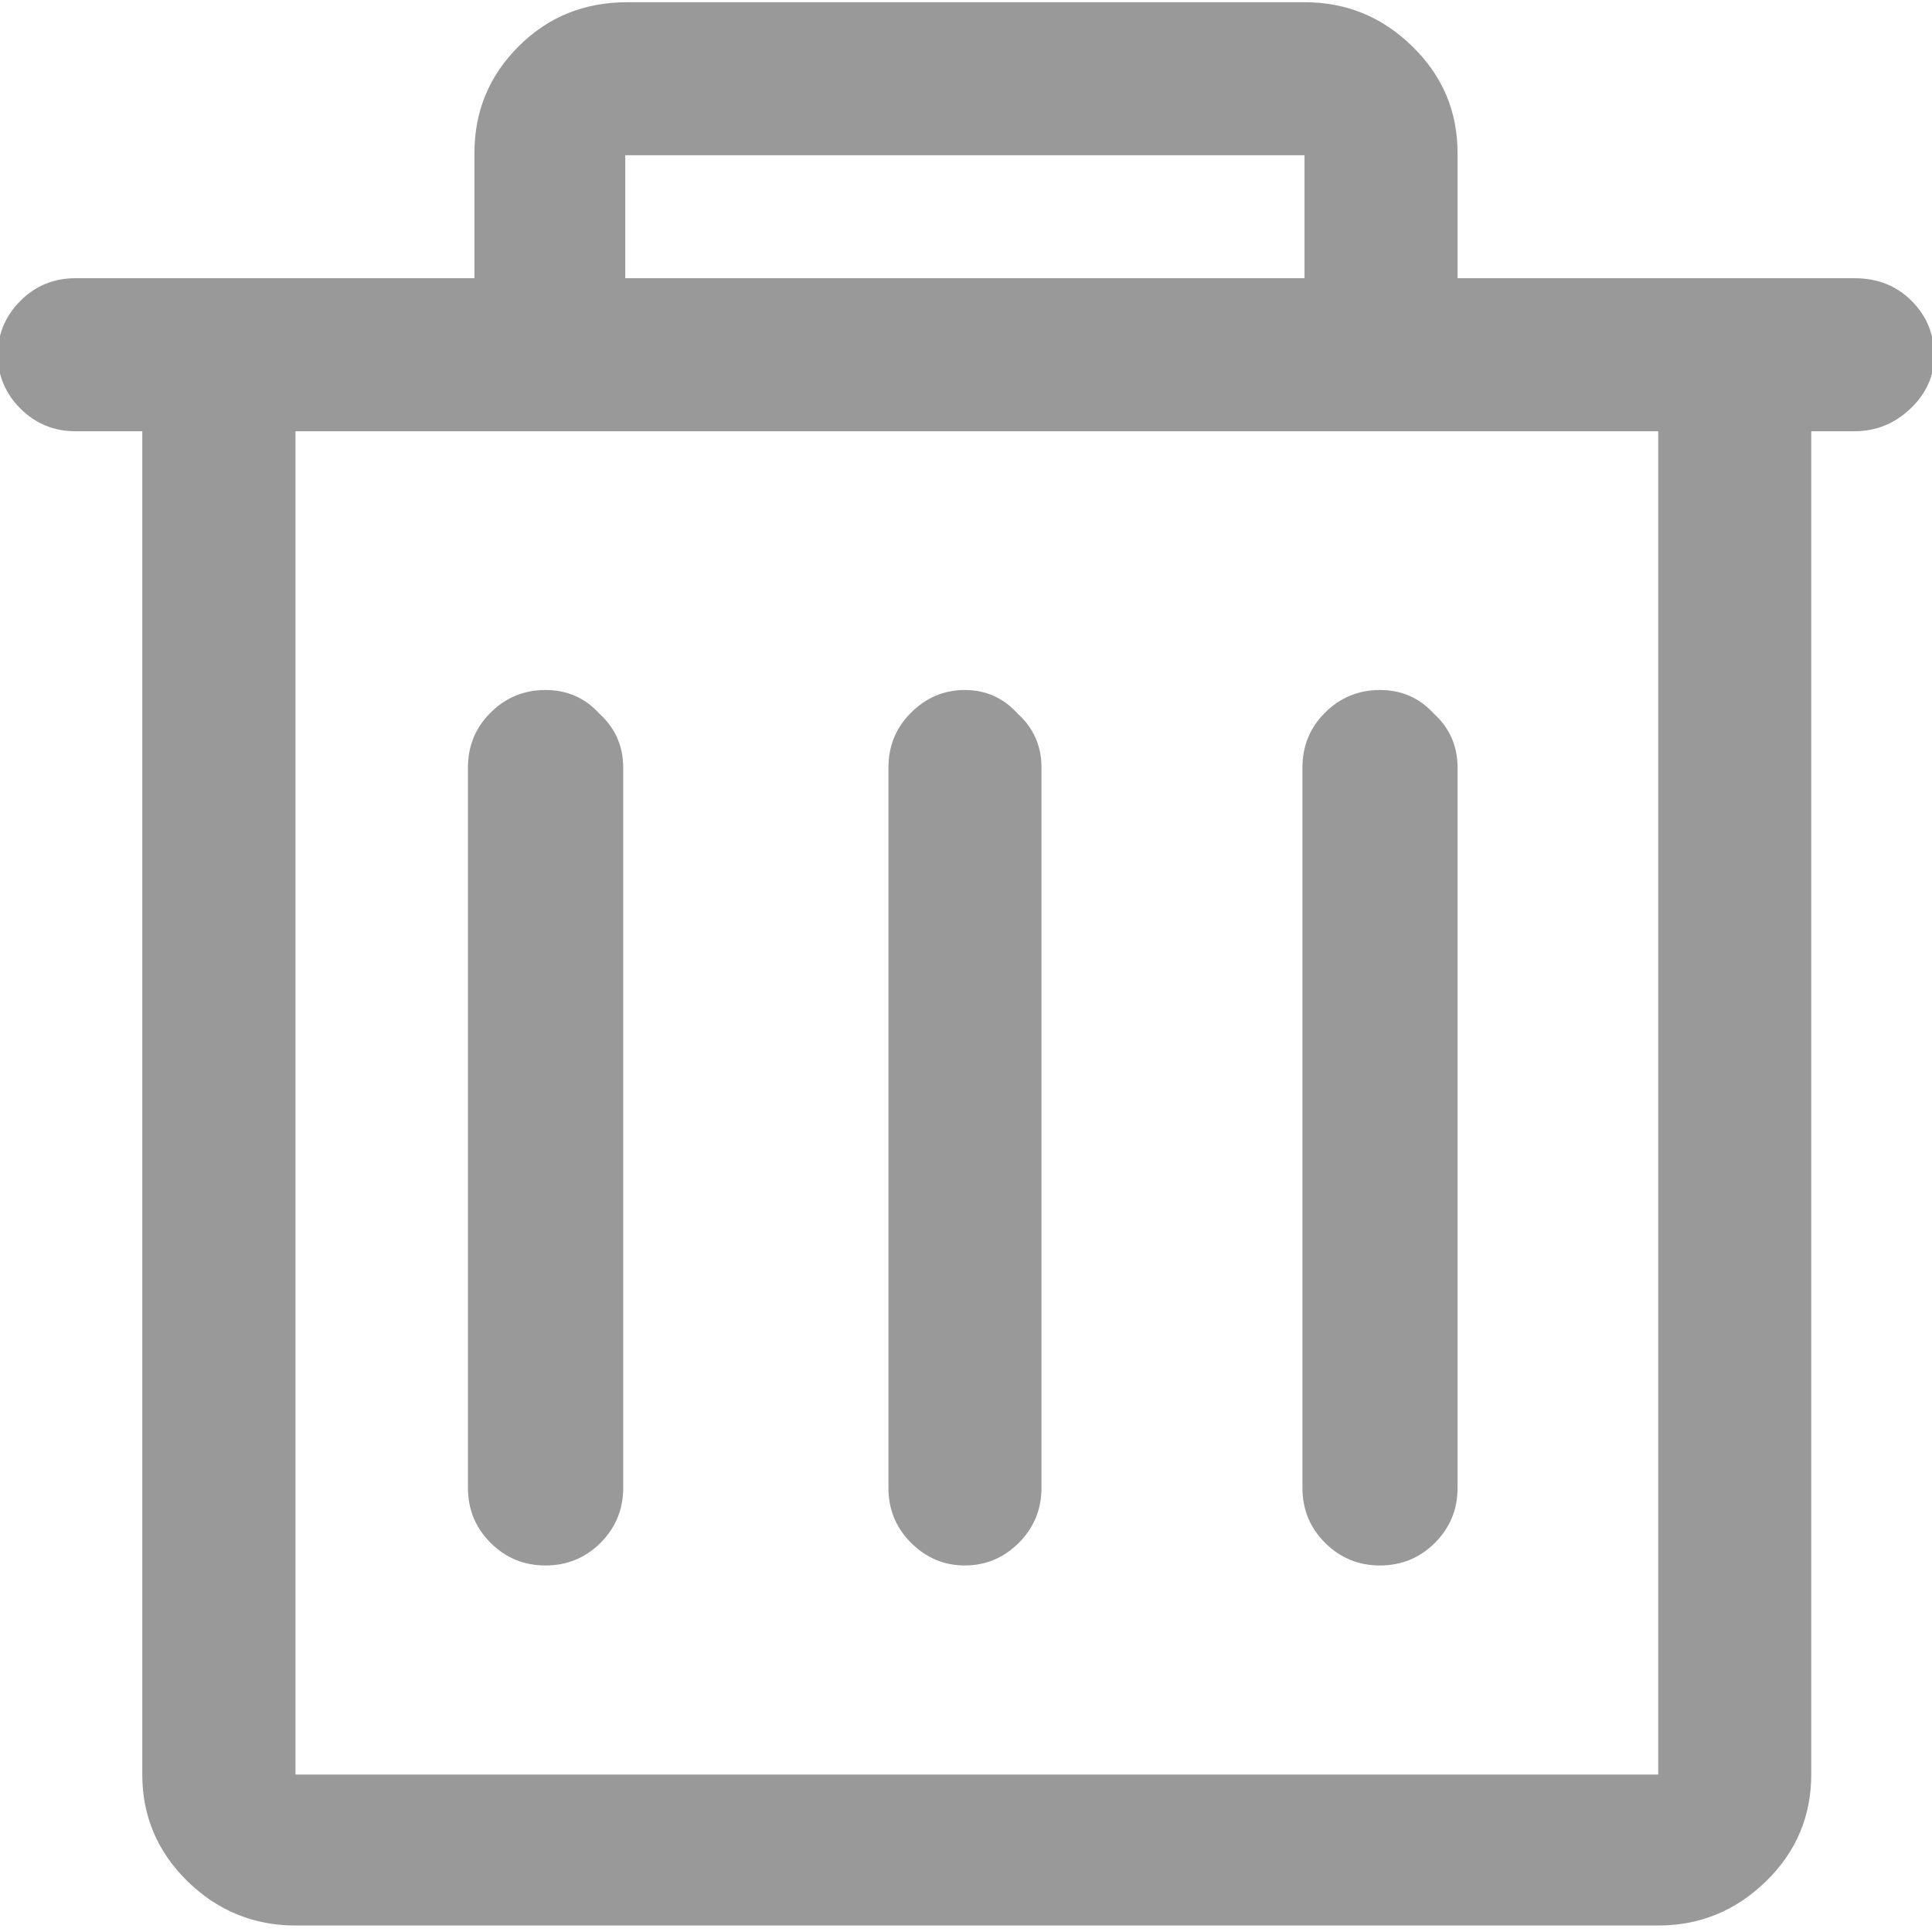
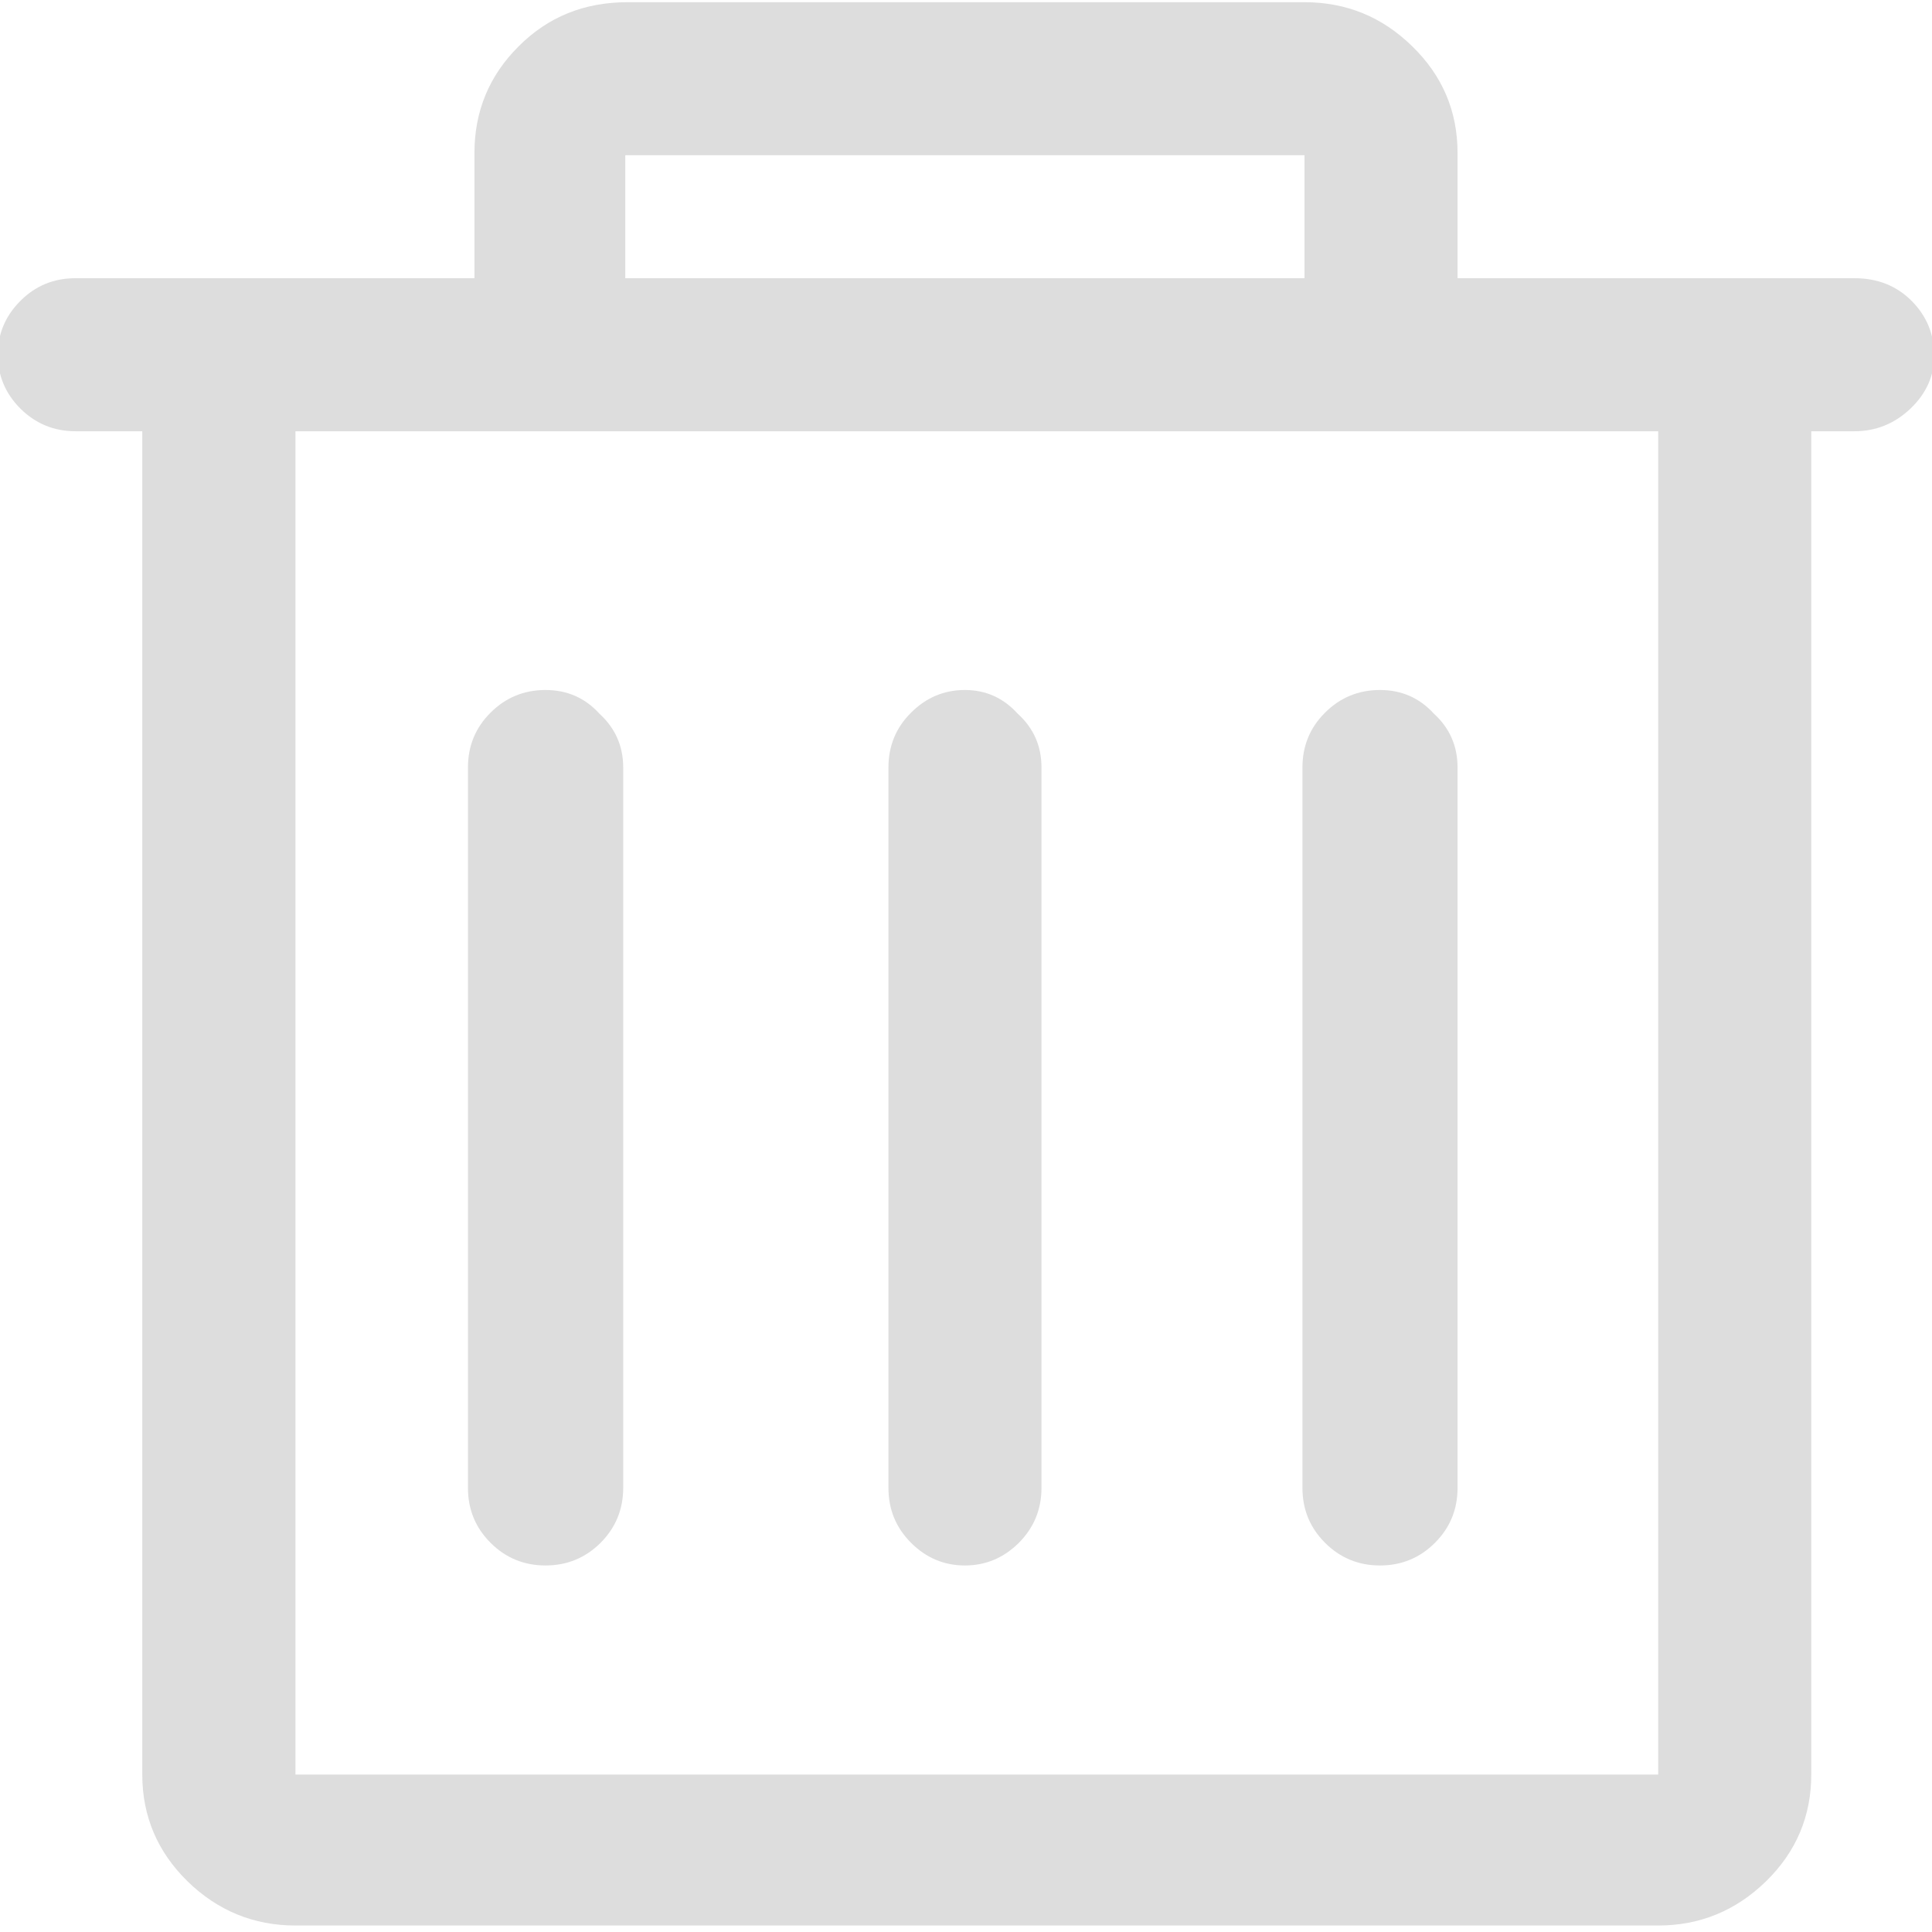
<svg xmlns="http://www.w3.org/2000/svg" width="14px" height="14px" viewBox="0 0 14 14" version="1.1">
  <g id="User-Flows" stroke="none" stroke-width="1" fill="none" fill-rule="evenodd">
-     <g id="ColorListItem" transform="translate(-125, -9)" fill="#999999" fill-rule="nonzero">
+     <g id="ColorListItem" transform="translate(-125, -9)" fill="#DDDDDD" fill-rule="nonzero">
      <path d="M137.016,22.953 C137.318,22.953 137.578,22.846 137.797,22.633 C138.016,22.419 138.125,22.161 138.125,21.859 L138.125,12.125 L138.438,12.125 C138.594,12.125 138.729,12.07 138.844,11.961 C138.958,11.852 139.016,11.724 139.016,11.578 C139.016,11.422 138.961,11.289 138.852,11.18 C138.742,11.07 138.604,11.016 138.438,11.016 L135.562,11.016 L135.562,10.109 C135.562,9.807 135.453,9.549 135.234,9.336 C135.016,9.122 134.755,9.016 134.453,9.016 L129.547,9.016 C129.234,9.016 128.971,9.122 128.758,9.336 C128.544,9.549 128.438,9.807 128.438,10.109 L128.438,11.016 L125.547,11.016 C125.391,11.016 125.258,11.07 125.148,11.18 C125.039,11.289 124.984,11.419 124.984,11.57 C124.984,11.721 125.039,11.852 125.148,11.961 C125.258,12.07 125.391,12.125 125.547,12.125 L126.031,12.125 L126.031,21.859 C126.031,22.161 126.141,22.419 126.359,22.633 C126.578,22.846 126.839,22.953 127.141,22.953 L137.016,22.953 Z M134.453,11.016 L129.531,11.016 L129.531,10.125 L134.453,10.125 L134.453,11.016 Z M137.016,21.859 L127.141,21.859 L127.141,12.125 L137.016,12.125 L137.016,21.859 Z M131.992,20.344 C132.143,20.344 132.273,20.289 132.383,20.18 C132.492,20.07 132.547,19.938 132.547,19.781 L132.547,14.562 C132.547,14.406 132.49,14.276 132.375,14.172 C132.271,14.057 132.143,14 131.992,14 C131.841,14 131.711,14.055 131.602,14.164 C131.492,14.273 131.438,14.406 131.438,14.562 L131.438,19.781 C131.438,19.938 131.492,20.07 131.602,20.18 C131.711,20.289 131.841,20.344 131.992,20.344 Z M128.953,20.344 C129.109,20.344 129.242,20.289 129.352,20.18 C129.461,20.07 129.516,19.938 129.516,19.781 L129.516,14.562 C129.516,14.406 129.458,14.276 129.344,14.172 C129.24,14.057 129.109,14 128.953,14 C128.797,14 128.664,14.055 128.555,14.164 C128.445,14.273 128.391,14.406 128.391,14.562 L128.391,19.781 C128.391,19.938 128.445,20.07 128.555,20.18 C128.664,20.289 128.797,20.344 128.953,20.344 Z M135,20.344 C135.156,20.344 135.289,20.289 135.398,20.18 C135.508,20.07 135.562,19.938 135.562,19.781 L135.562,14.562 C135.562,14.406 135.505,14.276 135.391,14.172 C135.286,14.057 135.156,14 135,14 C134.844,14 134.711,14.055 134.602,14.164 C134.492,14.273 134.438,14.406 134.438,14.562 L134.438,19.781 C134.438,19.938 134.492,20.07 134.602,20.18 C134.711,20.289 134.844,20.344 135,20.344 Z" id="" />
    </g>
  </g>
</svg>
